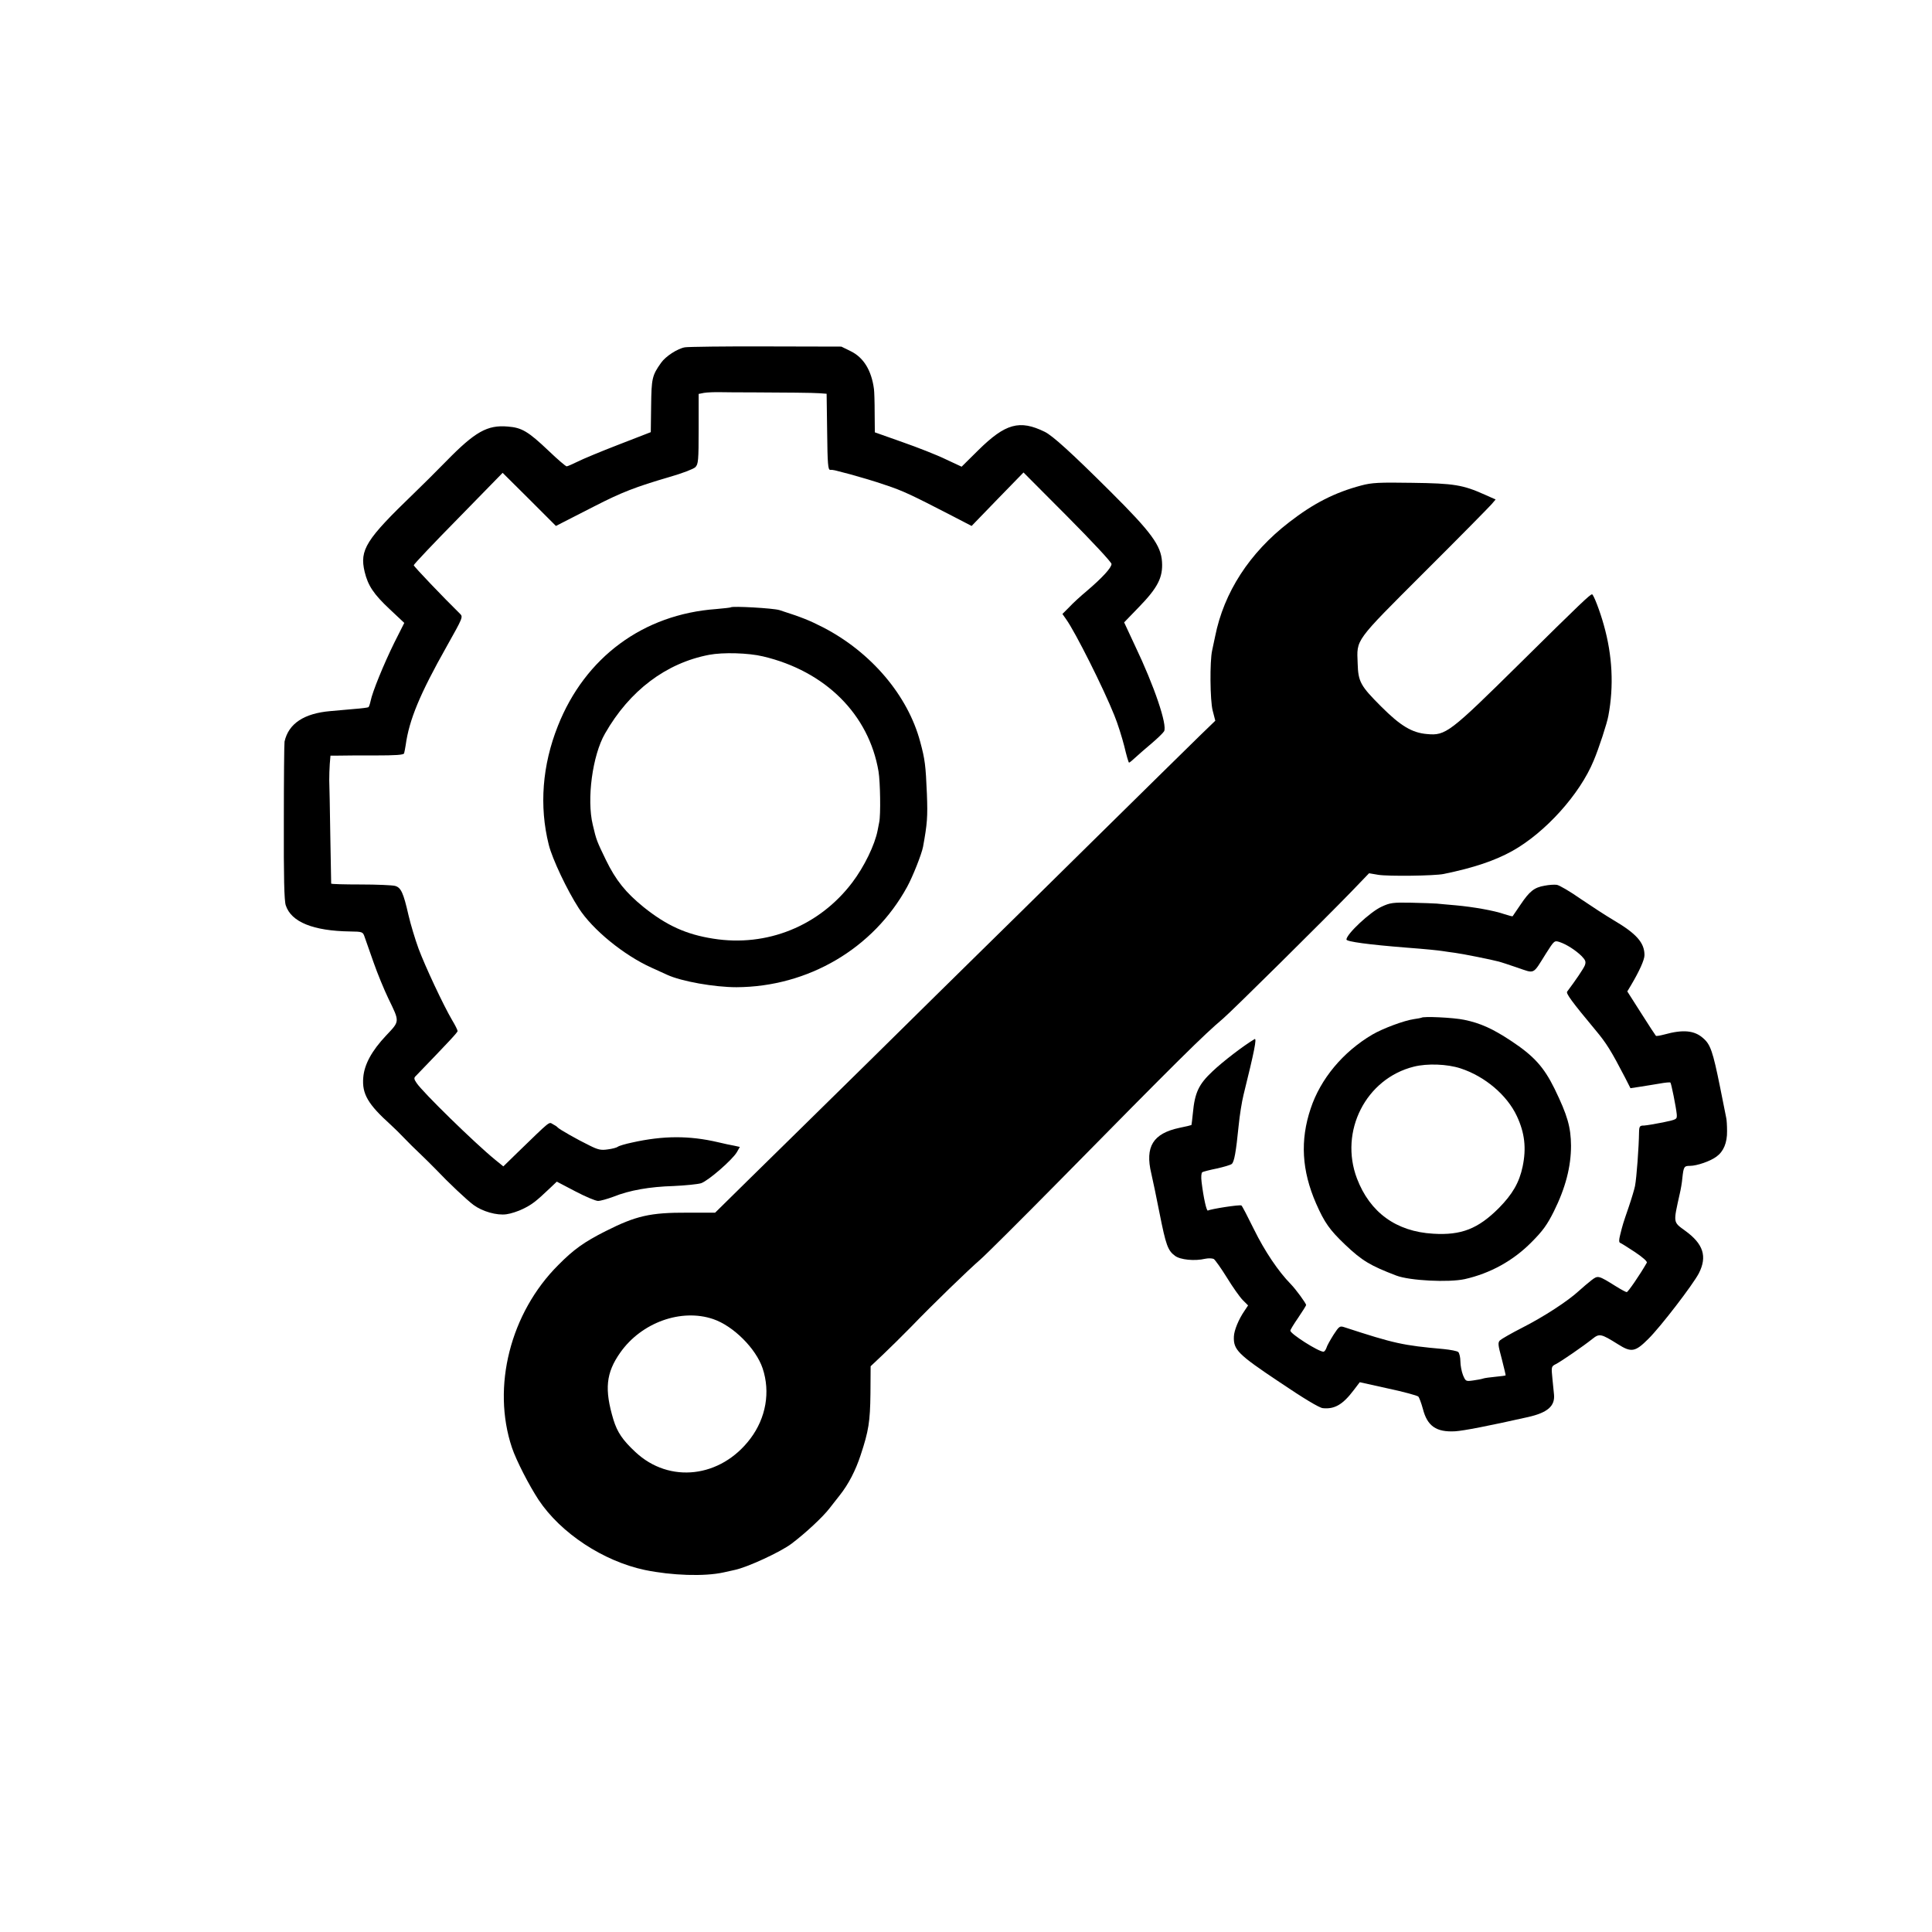
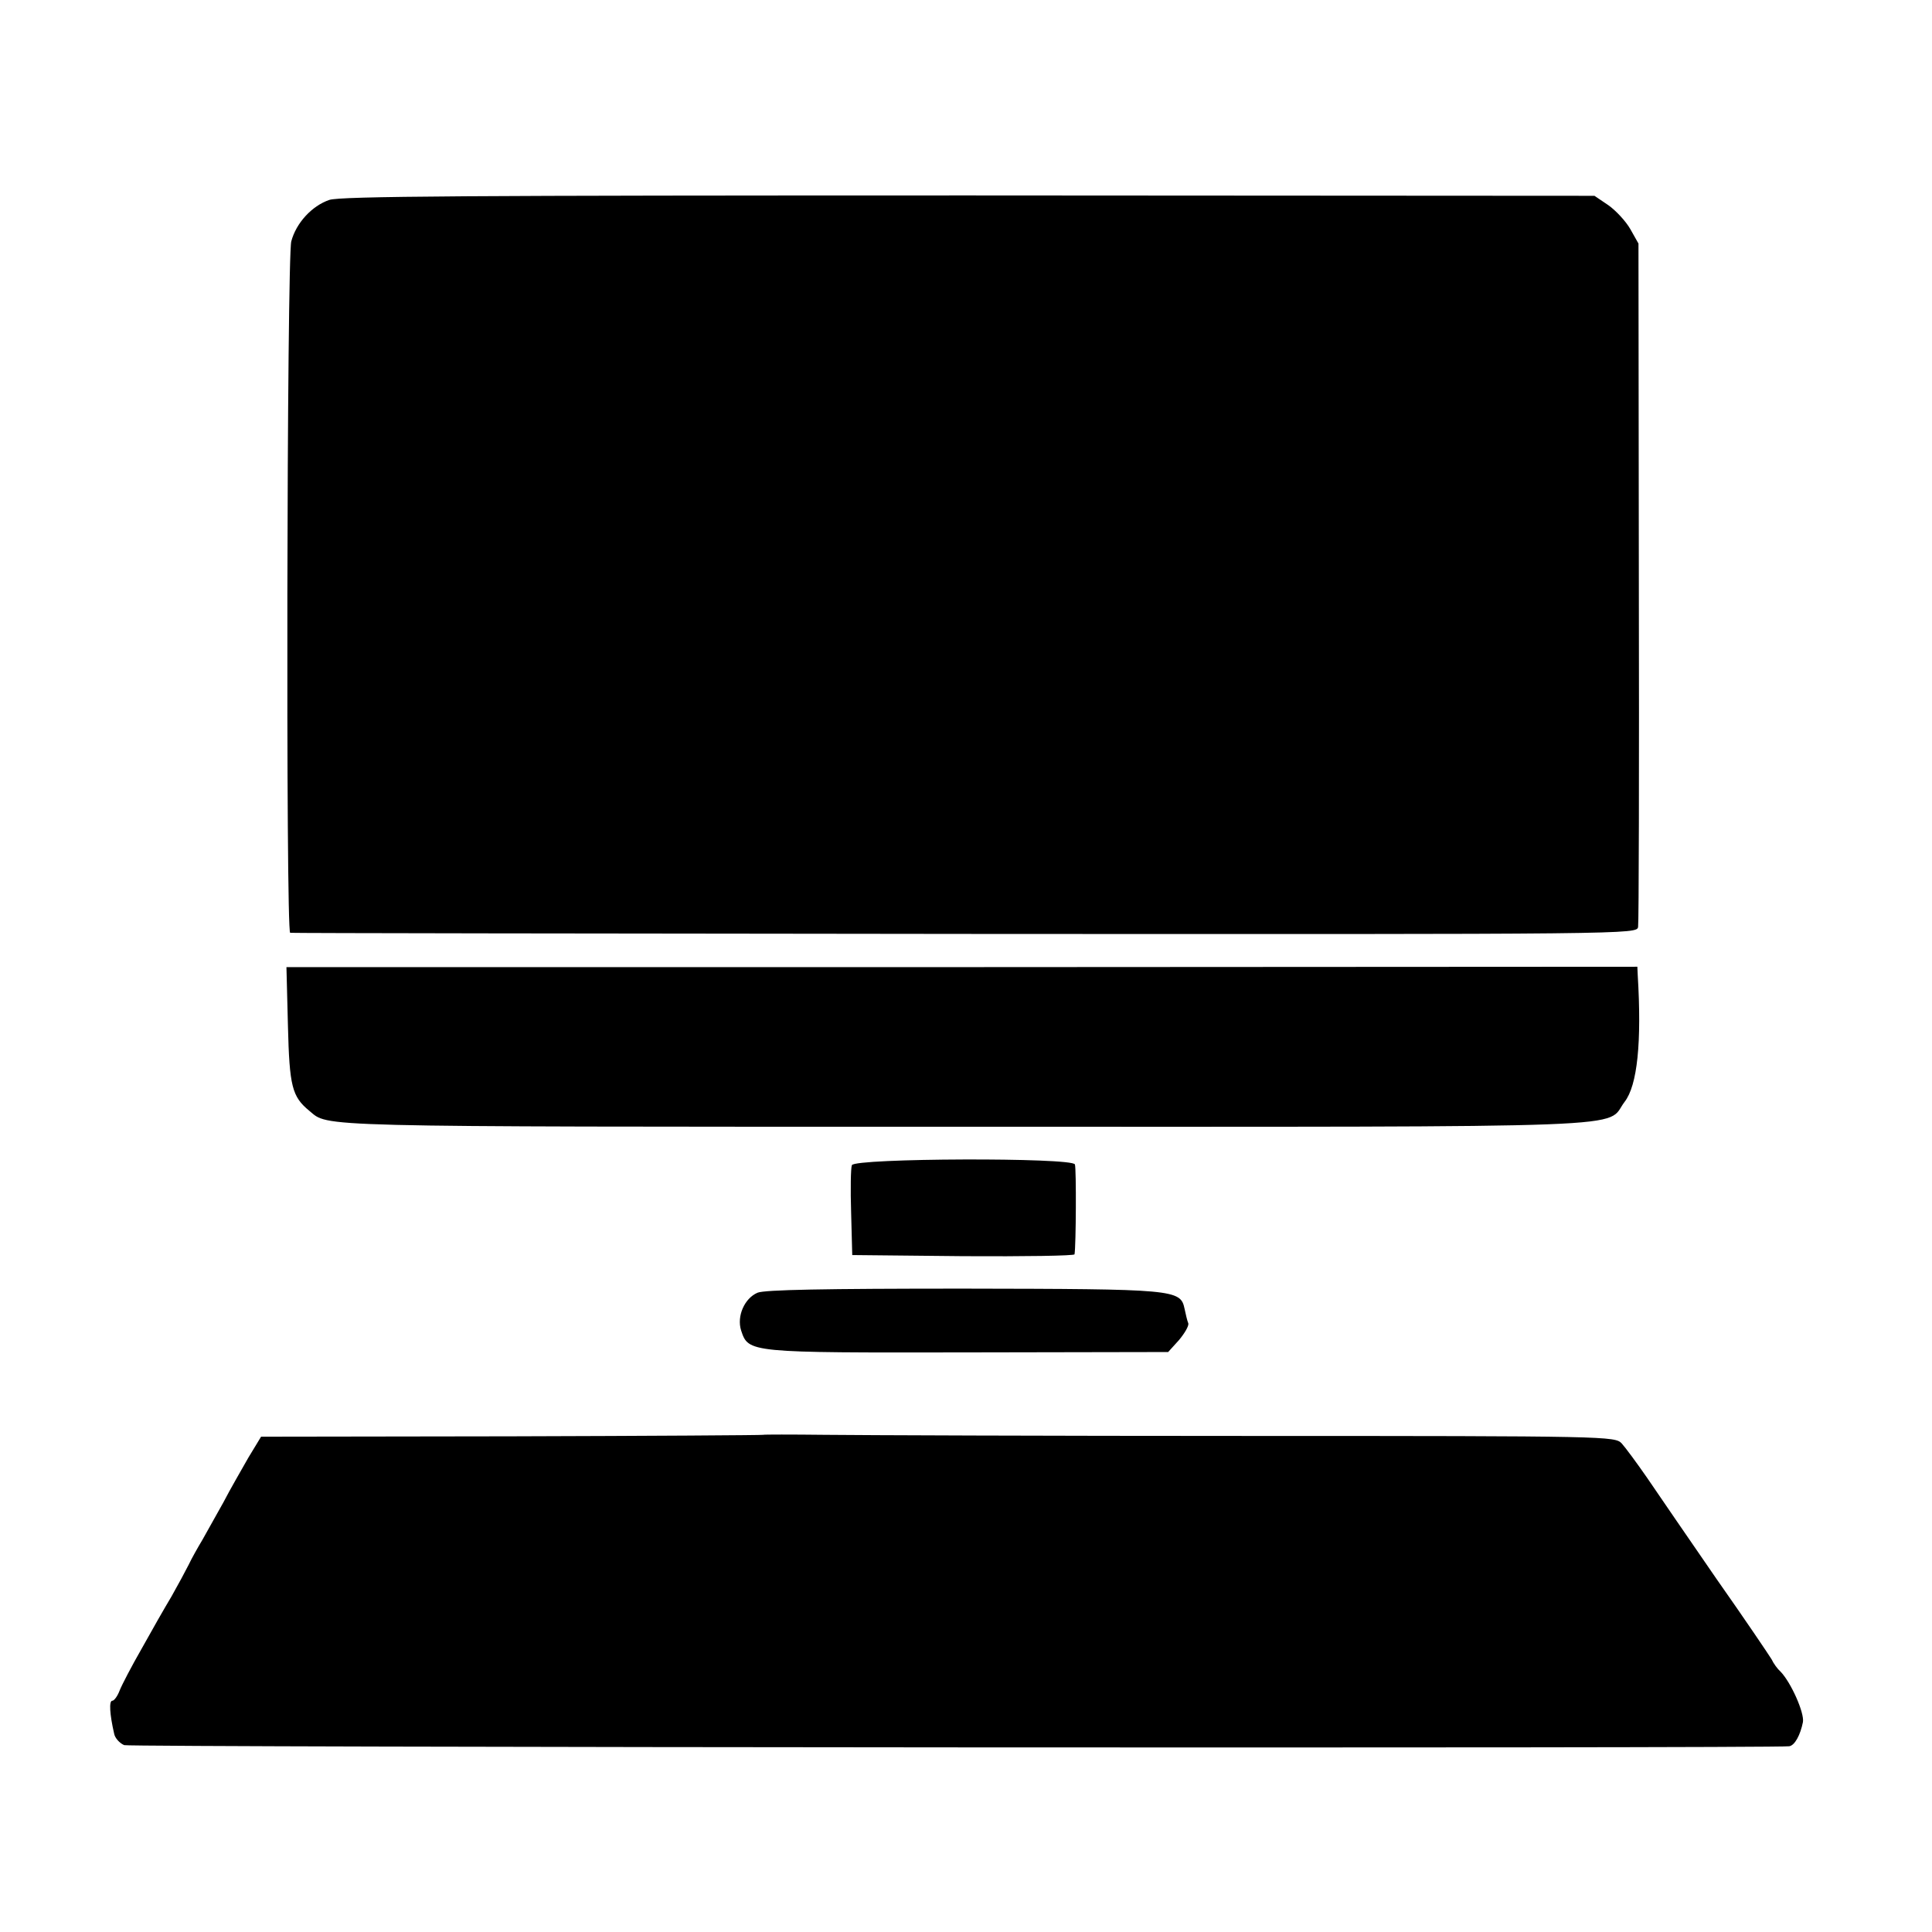
- <svg xmlns="http://www.w3.org/2000/svg" version="1.0" width="1102pt" height="1102pt" viewBox="0 0 1102 1102" preserveAspectRatio="xMidYMid meet">
-   <g transform="translate(0,1102) scale(0.1,-0.1)" fill="#000000" stroke="none">
-     <path d="M3907 9039 c-42 -7 -110 -51 -136 -88 -52 -73 -55 -90 -57 -246 l-2 -150 -183 -71 c-101 -39 -207 -83 -236 -98 -29 -14 -56 -26 -61 -26 -5 0 -51 39 -102 88 -118 112 -154 133 -234 139 -116 10 -186 -29 -351 -198 -60 -61 -143 -144 -184 -183 -274 -264 -311 -322 -281 -448 19 -78 51 -127 143 -213 l83 -78 -57 -113 c-61 -124 -125 -281 -135 -332 -4 -18 -9 -34 -13 -36 -3 -2 -40 -7 -81 -10 -41 -4 -102 -9 -135 -12 -151 -13 -239 -71 -262 -174 -2 -8 -4 -214 -4 -456 -1 -317 2 -452 11 -478 31 -95 156 -146 367 -149 71 -1 73 -2 83 -32 6 -16 29 -82 51 -145 22 -63 60 -155 84 -205 66 -136 66 -128 -13 -212 -81 -86 -124 -164 -130 -239 -8 -94 27 -153 158 -271 19 -17 53 -51 76 -75 22 -23 63 -64 90 -89 27 -26 68 -66 91 -90 68 -72 176 -174 214 -202 50 -37 133 -61 188 -53 24 3 67 17 95 31 51 25 73 42 152 117 l40 38 105 -55 c57 -30 116 -55 130 -55 14 0 53 11 88 24 92 37 207 57 343 61 66 3 137 10 157 16 41 14 177 132 204 177 l17 30 -32 7 c-18 3 -60 12 -93 20 -163 38 -311 38 -490 -2 -38 -8 -75 -19 -81 -24 -6 -5 -32 -12 -57 -15 -39 -6 -56 -2 -104 22 -68 33 -176 94 -183 104 -3 4 -15 12 -27 18 -23 13 -9 24 -200 -161 l-82 -80 -48 39 c-115 94 -414 386 -447 437 -15 22 -16 29 -4 40 190 197 238 248 238 256 0 6 -14 34 -31 62 -50 85 -154 307 -192 409 -19 52 -45 138 -57 190 -29 128 -43 158 -77 167 -15 4 -103 8 -195 8 -93 0 -168 2 -169 5 0 3 -2 127 -5 275 -2 149 -5 290 -6 315 0 25 1 66 3 92 l4 48 45 0 c25 1 118 1 208 1 119 0 164 3 167 12 2 7 6 28 9 47 20 144 80 290 234 563 92 164 94 168 76 186 -90 88 -264 270 -264 277 0 5 114 126 254 268 l253 259 152 -151 152 -152 37 19 c20 10 102 52 182 93 156 80 233 110 431 168 70 20 135 45 145 55 17 17 19 37 19 218 l0 200 30 6 c17 3 62 5 100 4 39 -1 113 -1 165 -1 203 -1 357 -2 395 -5 l40 -3 3 -217 c2 -184 5 -217 17 -217 21 0 14 1 117 -26 51 -14 140 -40 197 -60 100 -33 147 -55 385 -178 l108 -56 148 153 148 152 251 -252 c141 -142 251 -260 251 -270 0 -21 -52 -78 -140 -153 -36 -30 -82 -72 -102 -94 l-38 -38 21 -30 c52 -72 213 -393 275 -548 19 -46 44 -126 57 -177 12 -51 24 -93 27 -93 3 0 19 13 37 30 17 16 59 52 92 80 33 28 65 59 71 69 19 36 -56 258 -166 488 l-62 133 84 87 c108 111 138 170 132 259 -6 93 -61 168 -293 399 -223 222 -331 320 -376 342 -143 70 -224 48 -379 -105 l-95 -94 -90 42 c-49 24 -161 68 -247 98 l-158 56 -1 110 c0 61 -2 123 -4 137 -14 106 -59 180 -133 216 l-53 26 -428 1 c-236 1 -444 -2 -464 -5z" />
-     <path d="M7765 8251 c-151 -40 -273 -102 -412 -210 -226 -174 -372 -400 -422 -651 -6 -30 -14 -66 -17 -80 -14 -62 -12 -286 3 -343 l15 -58 -89 -86 c-48 -47 -324 -318 -613 -603 -289 -285 -583 -575 -655 -645 -71 -70 -348 -342 -613 -604 -266 -262 -574 -564 -684 -672 l-199 -196 -157 0 c-214 1 -294 -18 -467 -105 -123 -62 -183 -105 -270 -193 -274 -273 -381 -695 -265 -1042 25 -74 97 -214 152 -298 127 -191 370 -350 606 -400 155 -32 340 -38 449 -14 32 7 60 13 63 14 73 15 263 103 325 150 82 62 178 152 216 201 8 11 35 44 58 74 51 64 91 142 120 230 46 139 54 191 56 351 l1 156 71 67 c39 37 111 108 160 158 124 129 328 326 395 384 31 27 231 226 445 443 689 700 827 836 938 930 48 40 587 574 732 724 l102 106 53 -9 c56 -9 321 -6 373 5 171 35 292 76 391 131 188 105 385 323 464 515 29 68 77 215 84 256 32 170 23 345 -26 518 -22 80 -59 175 -67 175 -11 0 -63 -49 -413 -395 -399 -394 -422 -412 -528 -402 -86 7 -152 47 -261 156 -119 119 -132 142 -135 247 -5 140 -22 118 380 520 199 198 371 373 384 388 l23 27 -63 28 c-123 55 -174 64 -413 67 -189 3 -230 1 -290 -15z m-3697 -4755 c115 -39 244 -168 282 -281 45 -135 19 -283 -70 -401 -169 -224 -462 -258 -656 -76 -73 68 -103 113 -125 184 -52 173 -43 267 39 383 121 172 348 253 530 191z" />
-     <path d="M4169 7556 c-2 -2 -40 -6 -84 -10 -416 -30 -748 -275 -903 -667 -89 -224 -107 -457 -52 -677 20 -81 105 -260 171 -362 79 -123 257 -268 414 -339 39 -18 79 -36 90 -41 82 -38 271 -71 396 -71 409 2 781 221 973 572 32 58 83 187 91 229 24 132 27 170 22 301 -7 165 -11 197 -38 297 -70 264 -279 511 -553 653 -82 42 -123 58 -250 99 -35 11 -268 24 -277 16z m183 -280 c356 -84 604 -331 659 -656 10 -59 13 -249 4 -290 -3 -14 -7 -34 -9 -46 -16 -83 -76 -207 -145 -298 -188 -248 -487 -369 -793 -320 -154 24 -266 75 -397 180 -102 83 -158 152 -215 269 -52 108 -54 111 -75 201 -35 145 -2 395 70 520 140 245 348 402 594 449 79 15 224 11 307 -9z" />
-     <path d="M8810 5968 c-59 -10 -86 -32 -137 -108 -23 -34 -44 -64 -45 -66 -2 -2 -23 4 -48 12 -57 20 -176 41 -275 50 -44 4 -93 8 -110 10 -16 1 -82 4 -145 5 -105 2 -121 0 -170 -23 -64 -29 -200 -156 -200 -187 0 -12 126 -29 340 -46 118 -9 185 -16 210 -20 14 -2 45 -7 70 -10 40 -5 210 -39 250 -50 8 -2 55 -17 104 -34 103 -35 87 -43 164 80 47 74 48 75 77 66 40 -13 94 -48 127 -81 22 -23 25 -32 18 -52 -8 -20 -53 -86 -101 -150 -8 -10 26 -57 161 -219 63 -75 90 -119 169 -271 l31 -61 53 8 c28 4 79 13 111 18 33 6 62 9 64 6 5 -5 32 -140 36 -180 2 -30 2 -30 -78 -47 -45 -9 -93 -17 -108 -18 -25 0 -28 -4 -29 -37 -1 -86 -14 -261 -23 -308 -3 -16 -19 -70 -36 -120 -33 -96 -34 -99 -49 -160 -7 -27 -7 -41 0 -44 6 -2 44 -26 85 -53 46 -31 72 -54 67 -61 -40 -70 -107 -167 -114 -167 -6 0 -33 15 -62 33 -101 63 -102 63 -139 35 -18 -14 -51 -42 -73 -62 -63 -58 -200 -147 -322 -209 -61 -31 -118 -64 -127 -72 -13 -13 -12 -25 10 -106 13 -51 23 -93 22 -94 -2 -2 -28 -5 -58 -8 -30 -3 -62 -7 -70 -10 -8 -3 -34 -8 -57 -11 -42 -6 -43 -5 -58 30 -8 20 -15 56 -15 79 0 23 -6 47 -12 53 -7 6 -44 13 -83 17 -234 21 -280 31 -568 125 -25 8 -29 5 -61 -44 -18 -29 -37 -62 -40 -74 -4 -12 -12 -22 -17 -22 -29 0 -189 102 -189 120 0 5 20 38 45 74 25 37 45 69 45 72 0 10 -58 89 -87 119 -71 72 -149 188 -210 312 -36 73 -68 135 -72 137 -9 6 -176 -20 -191 -29 -8 -5 -25 72 -36 161 -4 31 -2 54 4 58 5 3 43 13 83 21 40 9 78 20 85 26 14 12 24 67 39 217 6 61 18 136 28 177 62 250 77 326 63 318 -64 -38 -181 -128 -239 -183 -80 -75 -102 -122 -113 -240 -4 -36 -7 -66 -8 -67 -1 -1 -32 -9 -68 -16 -151 -32 -198 -107 -161 -261 8 -33 29 -135 47 -226 36 -181 47 -213 88 -243 30 -23 113 -31 172 -17 18 4 40 3 49 -1 8 -5 42 -53 75 -106 33 -54 74 -112 91 -129 l30 -30 -20 -30 c-34 -49 -60 -113 -61 -148 -3 -75 23 -101 258 -258 139 -94 229 -148 249 -150 67 -7 114 20 176 102 l35 46 162 -36 c89 -19 166 -40 172 -46 5 -5 17 -37 26 -70 25 -98 76 -134 184 -128 48 3 188 30 415 81 111 25 155 62 149 128 -1 11 -5 52 -9 90 -7 70 -7 71 21 85 32 17 153 100 207 143 40 32 49 30 145 -30 77 -49 99 -45 174 30 70 69 254 309 288 374 49 96 26 168 -78 243 -70 51 -68 43 -31 210 6 25 13 65 15 90 7 65 10 70 43 70 40 0 118 27 152 53 40 29 61 79 60 145 0 31 -2 66 -5 77 -2 11 -18 90 -35 175 -41 203 -55 243 -96 278 -50 45 -115 51 -223 21 -23 -6 -45 -10 -47 -7 -3 3 -41 61 -84 129 l-79 124 21 35 c48 81 77 145 77 172 0 71 -46 123 -179 201 -39 23 -122 77 -184 119 -61 43 -123 79 -137 81 -14 2 -45 0 -70 -5z" />
-     <path d="M8108 5215 c-1 -1 -21 -5 -43 -8 -56 -8 -177 -53 -237 -88 -168 -99 -296 -253 -352 -422 -61 -182 -51 -354 31 -542 48 -109 77 -150 165 -234 98 -93 144 -120 293 -177 77 -29 298 -40 390 -20 146 33 276 105 380 210 65 65 90 100 128 176 67 135 98 256 98 375 -1 106 -20 173 -94 325 -61 124 -118 187 -248 273 -106 70 -175 101 -267 120 -61 13 -234 21 -244 12z m223 -289 c138 -45 265 -152 321 -272 45 -96 55 -183 33 -288 -19 -91 -58 -158 -136 -237 -118 -118 -214 -156 -374 -146 -211 12 -361 121 -435 315 -102 269 51 570 325 638 76 19 190 15 266 -10z" />
+ <svg xmlns="http://www.w3.org/2000/svg" version="1.0" width="518pt" height="518pt" viewBox="0 0 518 518" preserveAspectRatio="xMidYMid meet">
+   <g transform="translate(0,518) scale(0.1,-0.1)" fill="#000000" stroke="none">
+     <path d="M883 4644 c-47 -16 -89 -62 -102 -111 -12 -44 -15 -1852 -3 -1854 4 -1 818 -2 1809 -3 1797 -1 1802 -1 1805 19 2 11 3 428 2 926 l-1 906 -22 39 c-12 21 -39 50 -59 64 l-37 25 -1677 1 c-1344 0 -1685 -2 -1715 -12z" />
+     <path d="M772 2430 c4 -163 11 -190 57 -228 54 -44 -18 -43 1757 -43 1862 0 1715 -5 1770 67 34 44 46 159 35 340 l-1 22 -1811 -1 -1811 0 4 -157z" />
+     <path d="M2284 2056 c-3 -8 -4 -65 -2 -127 l3 -114 298 -3 c163 -1 298 1 298 5 4 23 5 230 1 241 -6 19 -591 17 -598 -2z" />
+     <path d="M2031 1714 c-35 -15 -56 -63 -44 -101 20 -60 18 -60 608 -59 l537 1 29 32 c15 18 27 38 25 45 -3 7 -7 25 -10 39 -11 52 -25 53 -594 54 -372 0 -532 -3 -551 -11z" />
+     <path d="M2046 1333 c-1 -1 -304 -3 -674 -4 l-672 -1 -34 -56 c-18 -32 -49 -85 -67 -120 -19 -34 -44 -79 -56 -100 -12 -20 -29 -50 -37 -67 -8 -16 -29 -55 -46 -85 -18 -30 -54 -93 -80 -140 -27 -47 -53 -97 -59 -112 -6 -16 -15 -28 -20 -28 -9 0 -7 -36 5 -88 2 -12 15 -26 27 -31 17 -6 4415 -9 4464 -3 15 2 30 30 37 65 4 25 -32 106 -60 135 -8 7 -19 22 -24 33 -6 10 -72 108 -148 216 -75 109 -159 231 -186 271 -27 39 -58 81 -68 92 -18 19 -35 20 -996 20 -537 0 -1051 2 -1140 3 -90 1 -165 1 -166 0z" />
  </g>
</svg>
